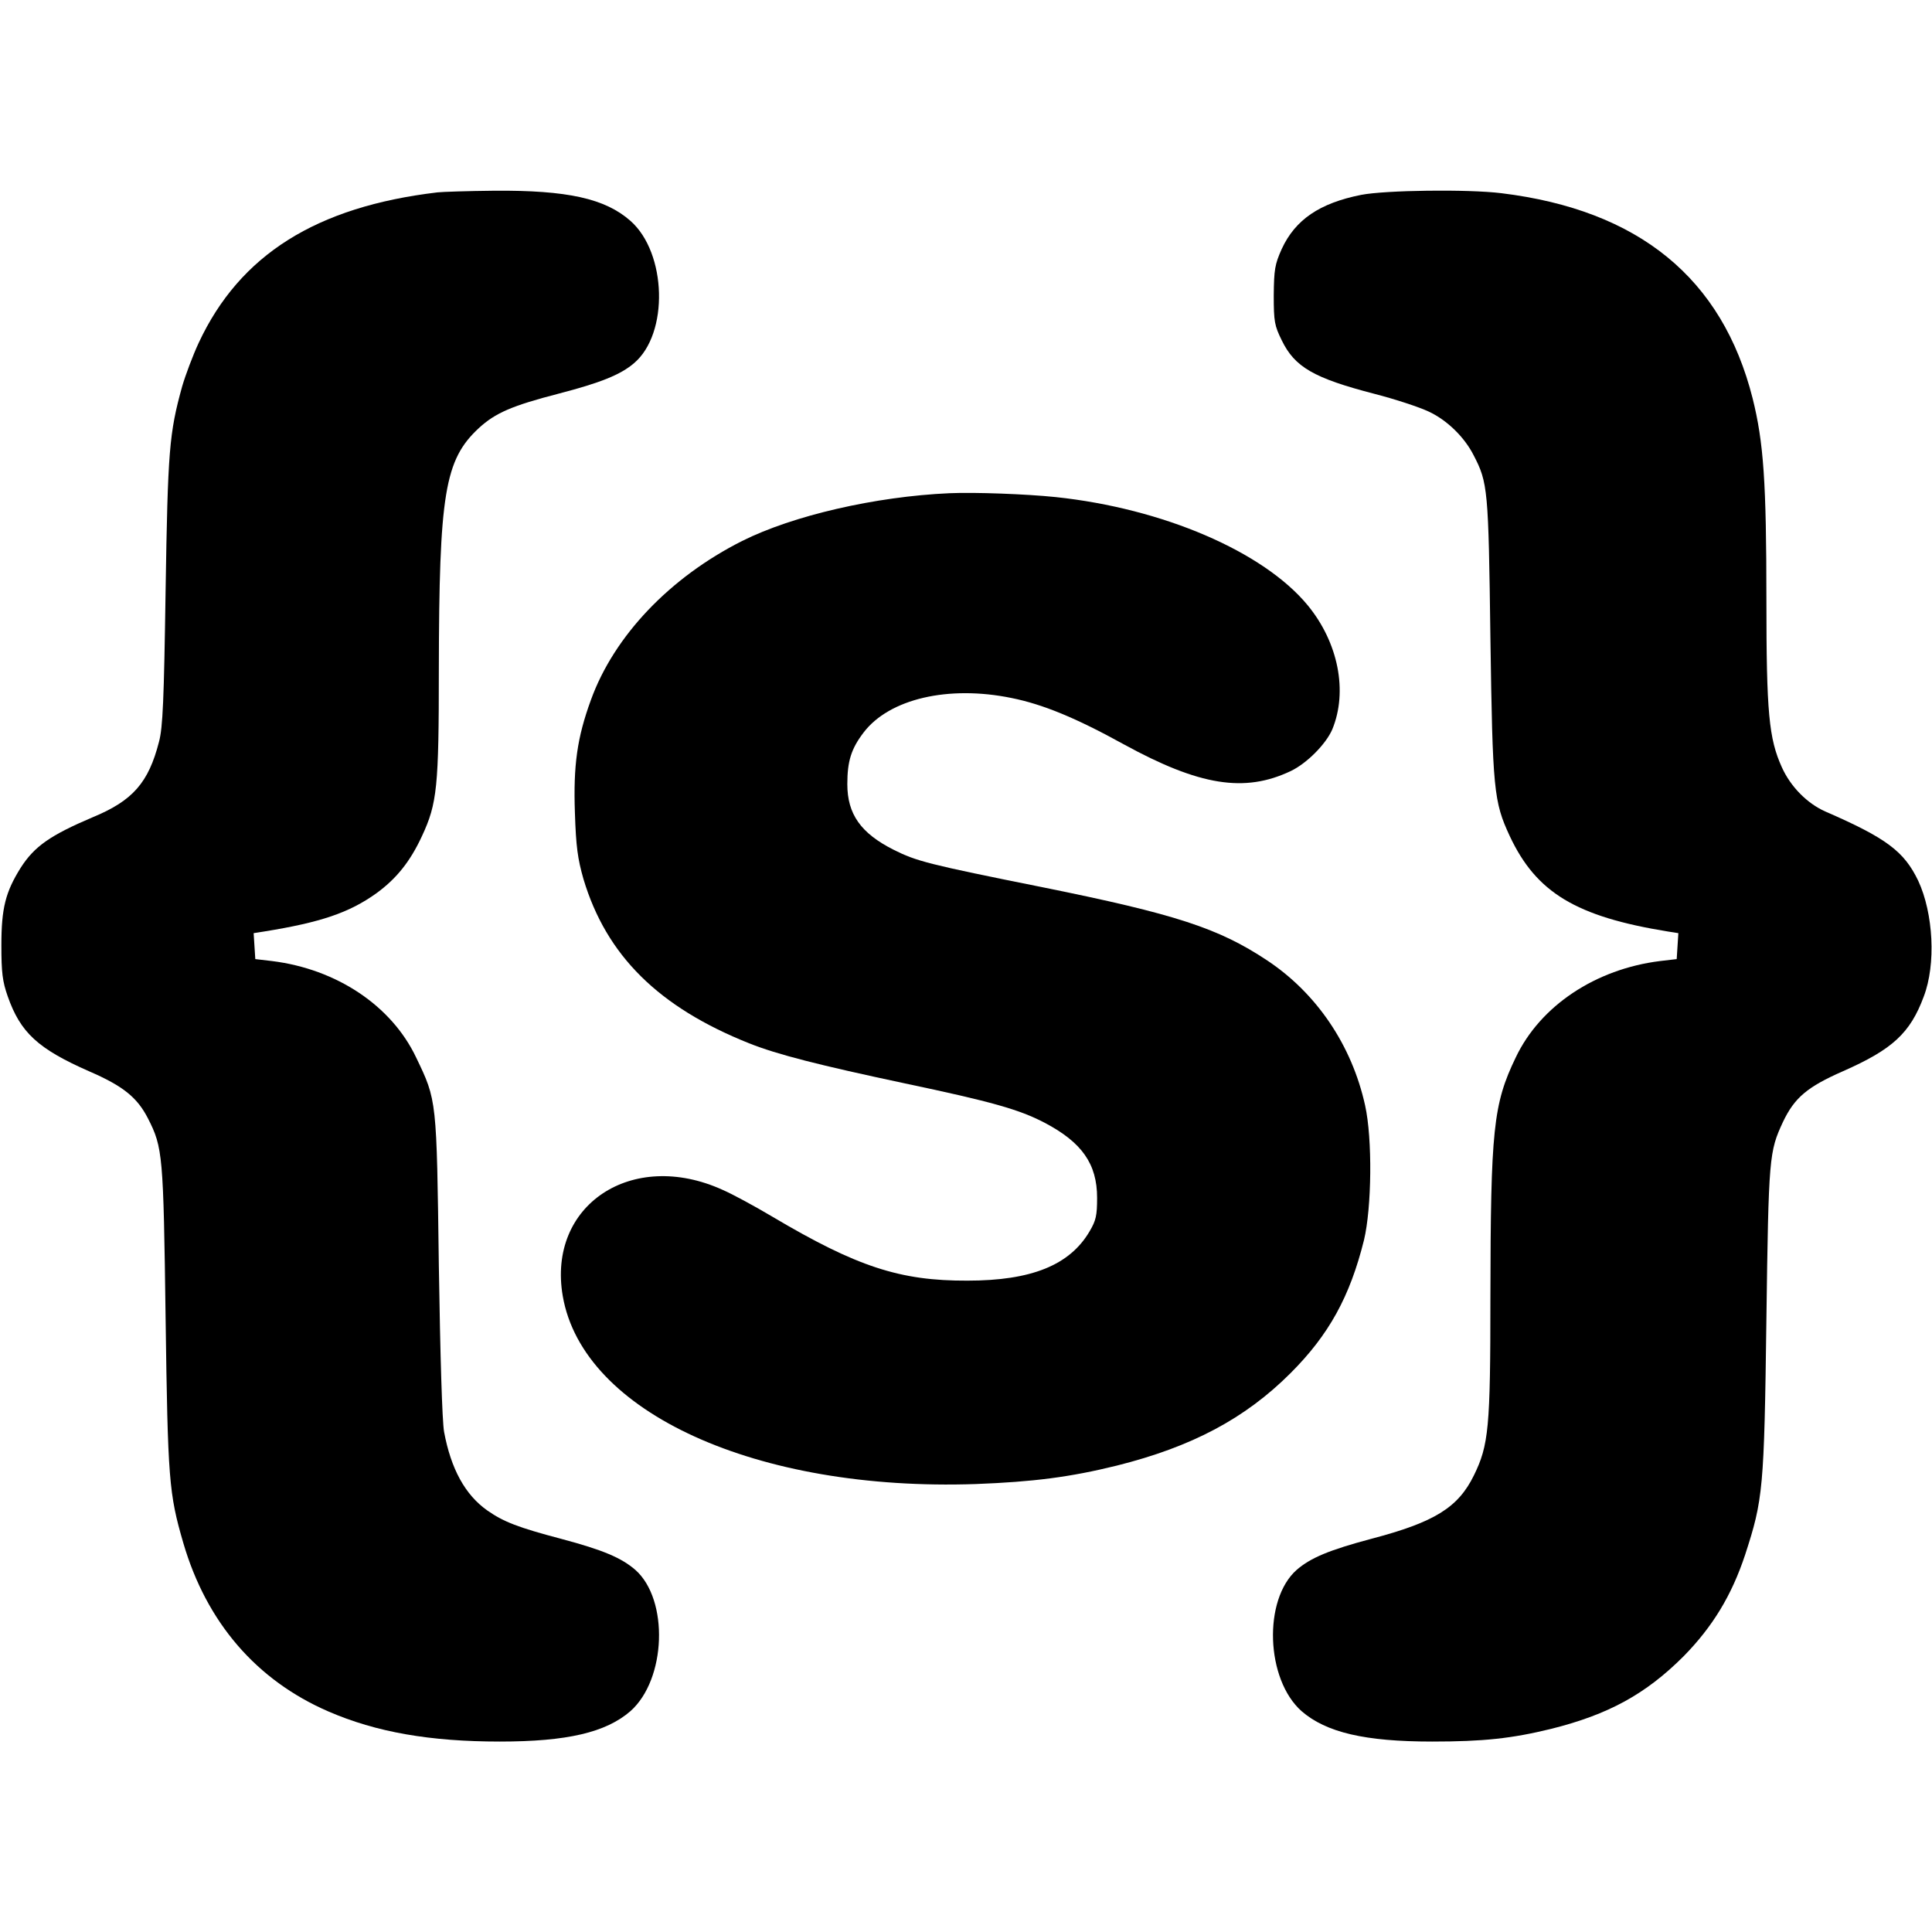
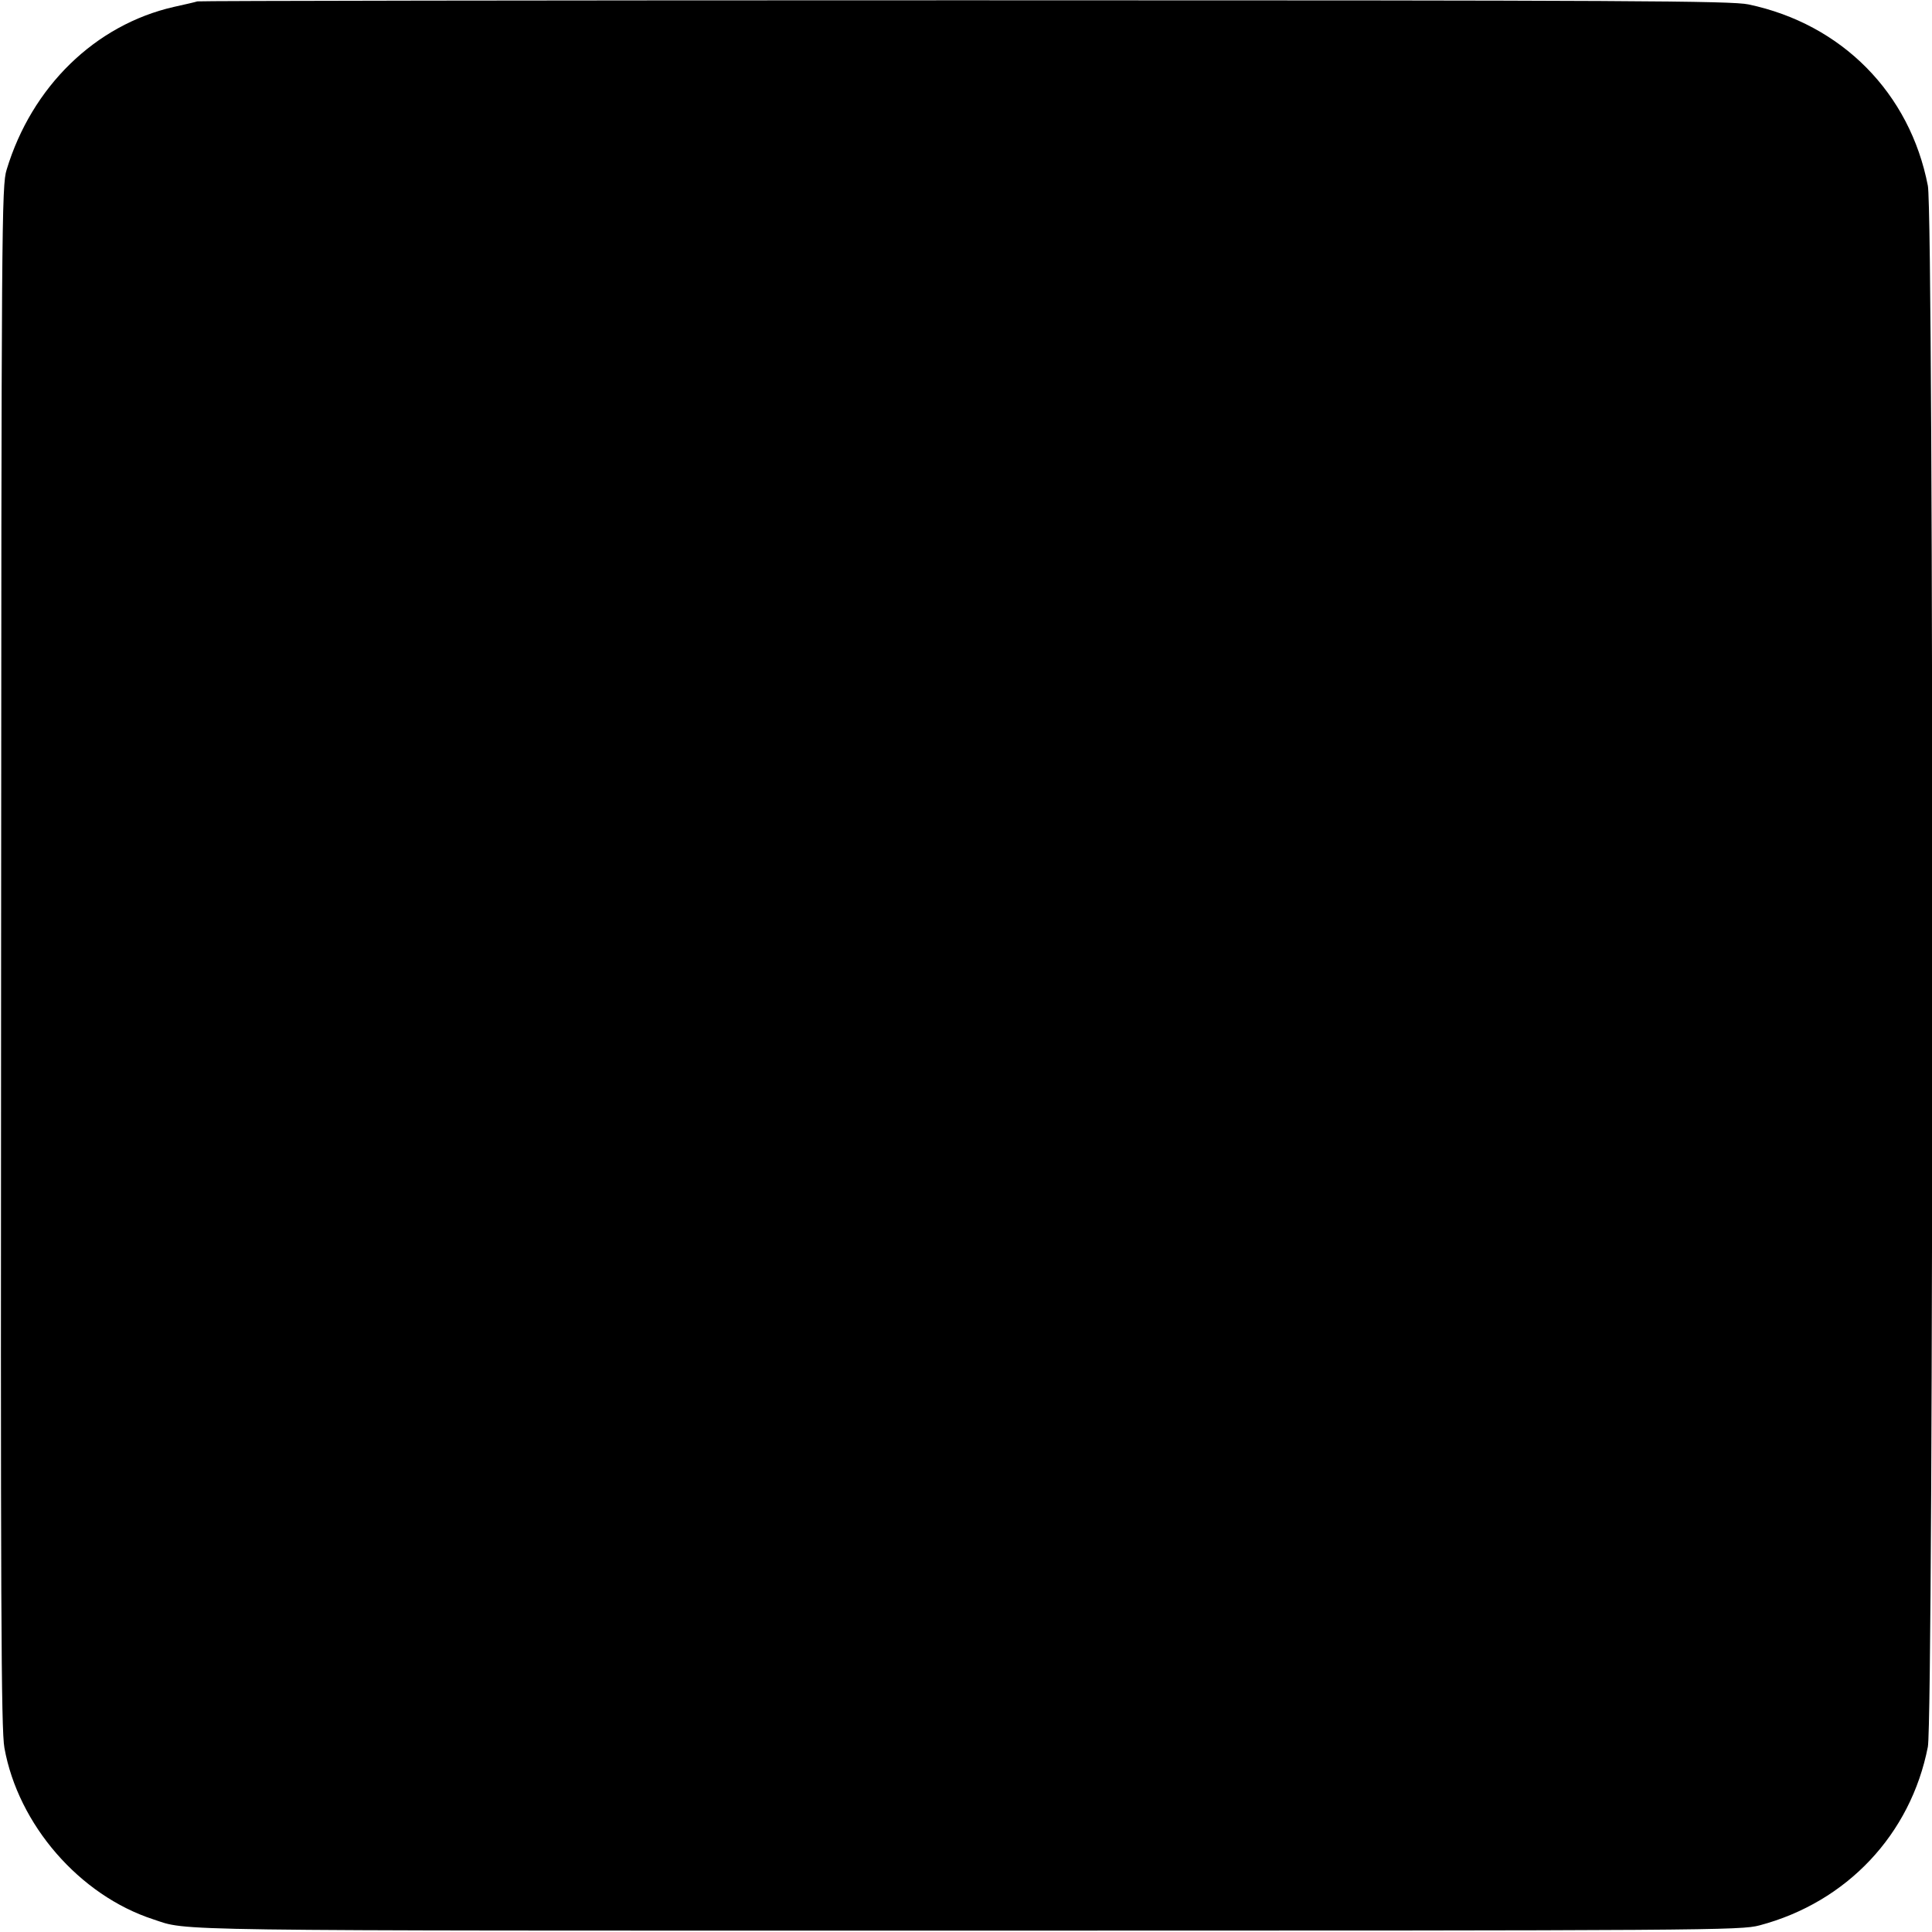
<svg xmlns="http://www.w3.org/2000/svg" version="1.0" width="700pt" height="700pt" viewBox="0 0 700 700" preserveAspectRatio="xMidYMid meet">
  <g transform="translate(0,700) scale(0.1,-0.1)" fill="#000000" stroke="none">
-     <path d="M1585 6303 c-439 -52 -716 -226 -865 -545 -21 -45 -48 -117 -60 -158 -47 -170 -52 -232 -60 -740 -6 -397 -10 -496 -24 -548 -38 -148 -95 -213 -240 -273 -153 -65 -211 -105 -261 -183 -55 -88 -70 -146 -70 -281 0 -99 4 -131 23 -185 46 -131 109 -190 296 -272 122 -53 173 -94 212 -170 54 -106 56 -131 64 -723 8 -587 12 -636 64 -815 84 -288 265 -498 526 -611 173 -75 368 -109 621 -109 244 0 384 33 473 110 130 115 140 404 18 512 -51 44 -117 72 -267 112 -159 42 -210 62 -269 103 -81 57 -132 151 -157 285 -7 38 -14 277 -19 603 -8 603 -7 597 -82 753 -89 188 -288 321 -523 350 l-60 7 -3 47 -3 47 38 6 c205 33 308 68 406 138 73 53 123 115 166 208 55 118 61 178 61 601 1 640 21 762 145 877 60 55 120 81 290 125 150 39 223 68 272 110 127 107 119 400 -13 516 -92 81 -229 111 -493 109 -97 -1 -189 -4 -206 -6z" />
-     <path d="M4932 6294 c-151 -30 -239 -90 -288 -196 -25 -56 -28 -74 -29 -168 0 -96 3 -110 29 -163 47 -97 116 -137 336 -194 74 -19 162 -48 196 -64 67 -31 130 -93 163 -158 52 -100 54 -123 61 -661 8 -553 12 -594 70 -719 96 -205 240 -292 573 -346 l38 -6 -3 -47 -3 -47 -60 -7 c-234 -29 -434 -162 -523 -349 -82 -170 -91 -261 -92 -871 0 -472 -6 -534 -60 -644 -57 -116 -142 -169 -370 -229 -154 -41 -221 -69 -272 -113 -122 -108 -112 -397 18 -512 89 -77 229 -110 473 -110 185 0 288 11 431 46 208 52 343 126 480 263 105 107 174 220 223 368 65 200 69 237 77 853 8 591 10 607 60 715 42 88 88 127 218 184 179 79 243 138 292 270 45 117 35 302 -20 420 -51 106 -114 154 -337 251 -65 29 -125 89 -157 160 -47 104 -56 197 -56 607 0 425 -10 570 -50 730 -110 435 -412 682 -910 743 -122 15 -420 11 -508 -6z" />
-     <path d="M3440 5213 c-269 -12 -567 -81 -751 -173 -262 -132 -464 -344 -548 -576 -50 -137 -64 -237 -58 -409 4 -123 10 -166 31 -240 83 -277 272 -464 600 -595 103 -41 253 -79 563 -145 318 -67 416 -95 508 -143 135 -71 190 -149 190 -272 0 -64 -4 -82 -27 -121 -72 -123 -211 -179 -443 -179 -244 -1 -400 50 -707 232 -64 38 -145 82 -180 97 -328 149 -636 -55 -579 -385 73 -422 702 -708 1496 -681 209 8 342 25 512 67 271 68 464 170 629 335 139 139 215 277 266 482 28 117 31 367 4 488 -48 218 -176 407 -356 526 -175 116 -331 167 -811 264 -419 84 -459 95 -541 136 -119 60 -168 129 -168 238 0 83 14 128 59 187 93 122 307 172 536 125 114 -23 233 -72 407 -168 274 -150 437 -176 604 -97 59 28 128 98 151 151 57 138 22 315 -89 450 -161 195 -525 351 -913 392 -106 11 -293 18 -385 14z" />
+     <path d="M715 6995 c-5 -2 -44 -11 -85 -20 -285 -65 -515 -289 -606 -590 -18 -57 -19 -183 -20 -2850 -2 -2372 0 -2802 12 -2868 50 -278 272 -534 539 -621 130 -43 -3 -41 2945 -41 2707 0 2807 1 2875 19 317 84 548 330 610 647 21 109 22 5547 0 5656 -65 336 -312 586 -650 657 -61 13 -427 15 -2840 15 -1524 0 -2774 -2 -2780 -4z" />
  </g>
</svg>
